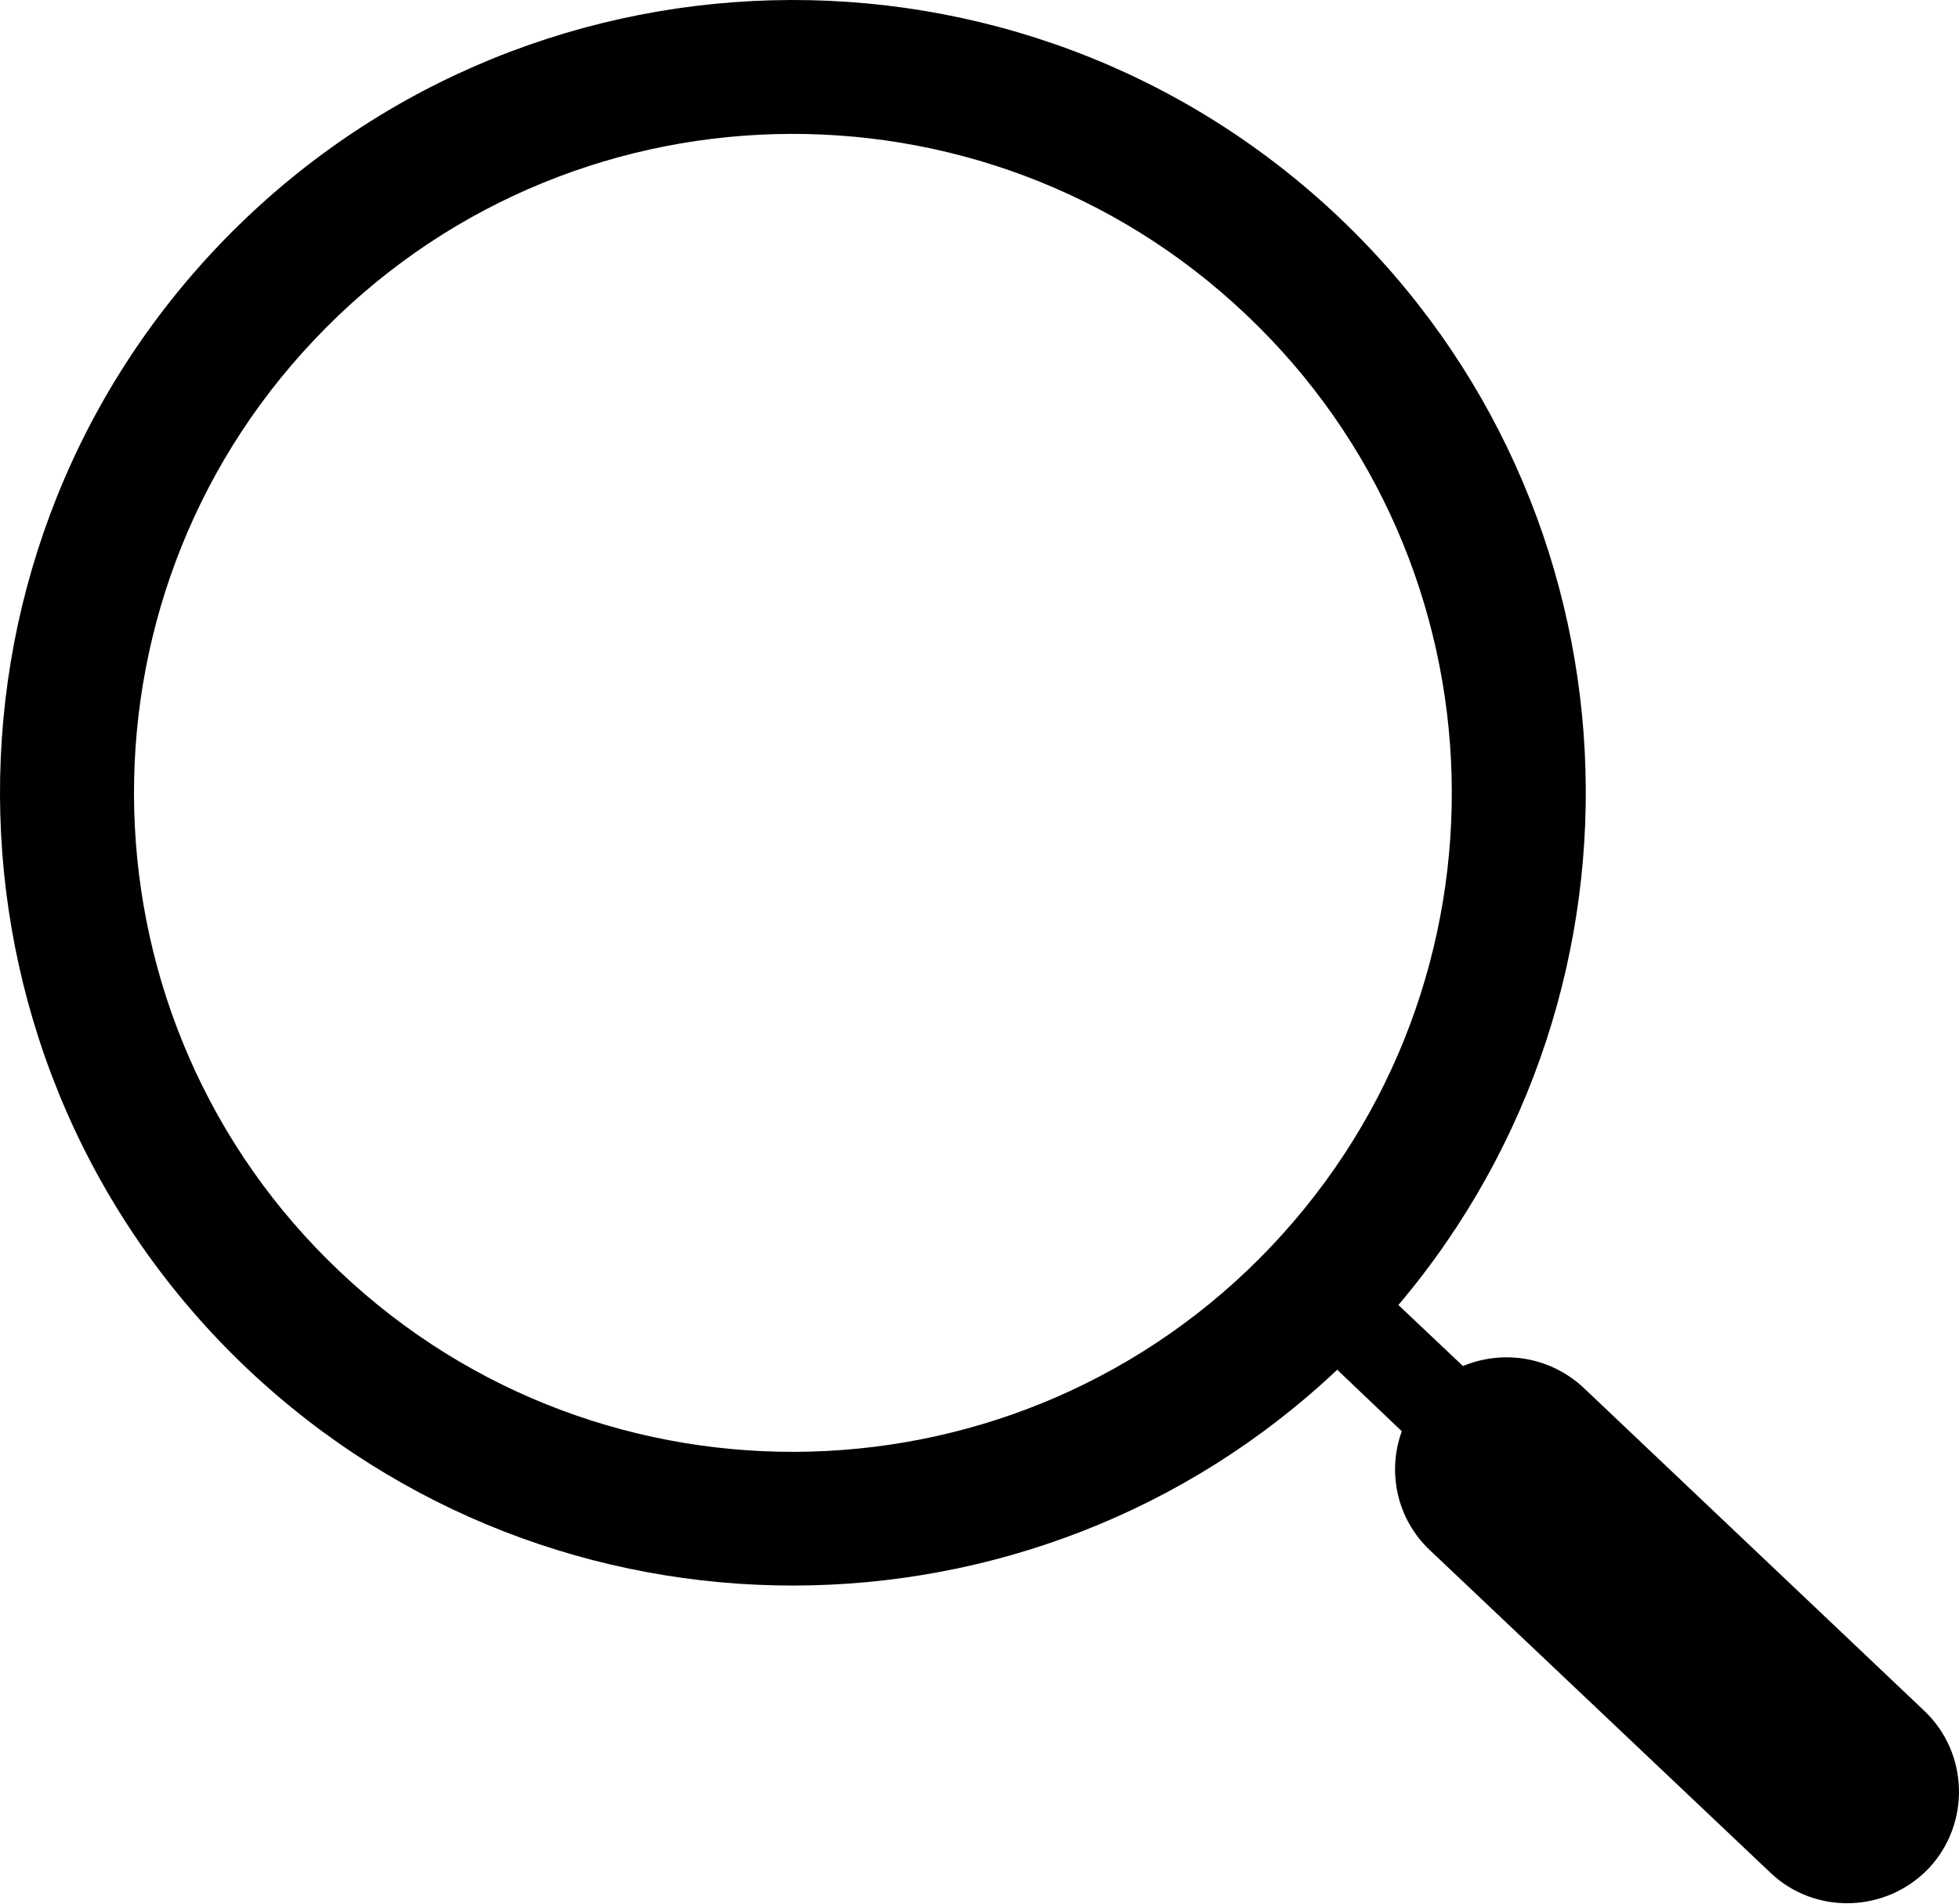
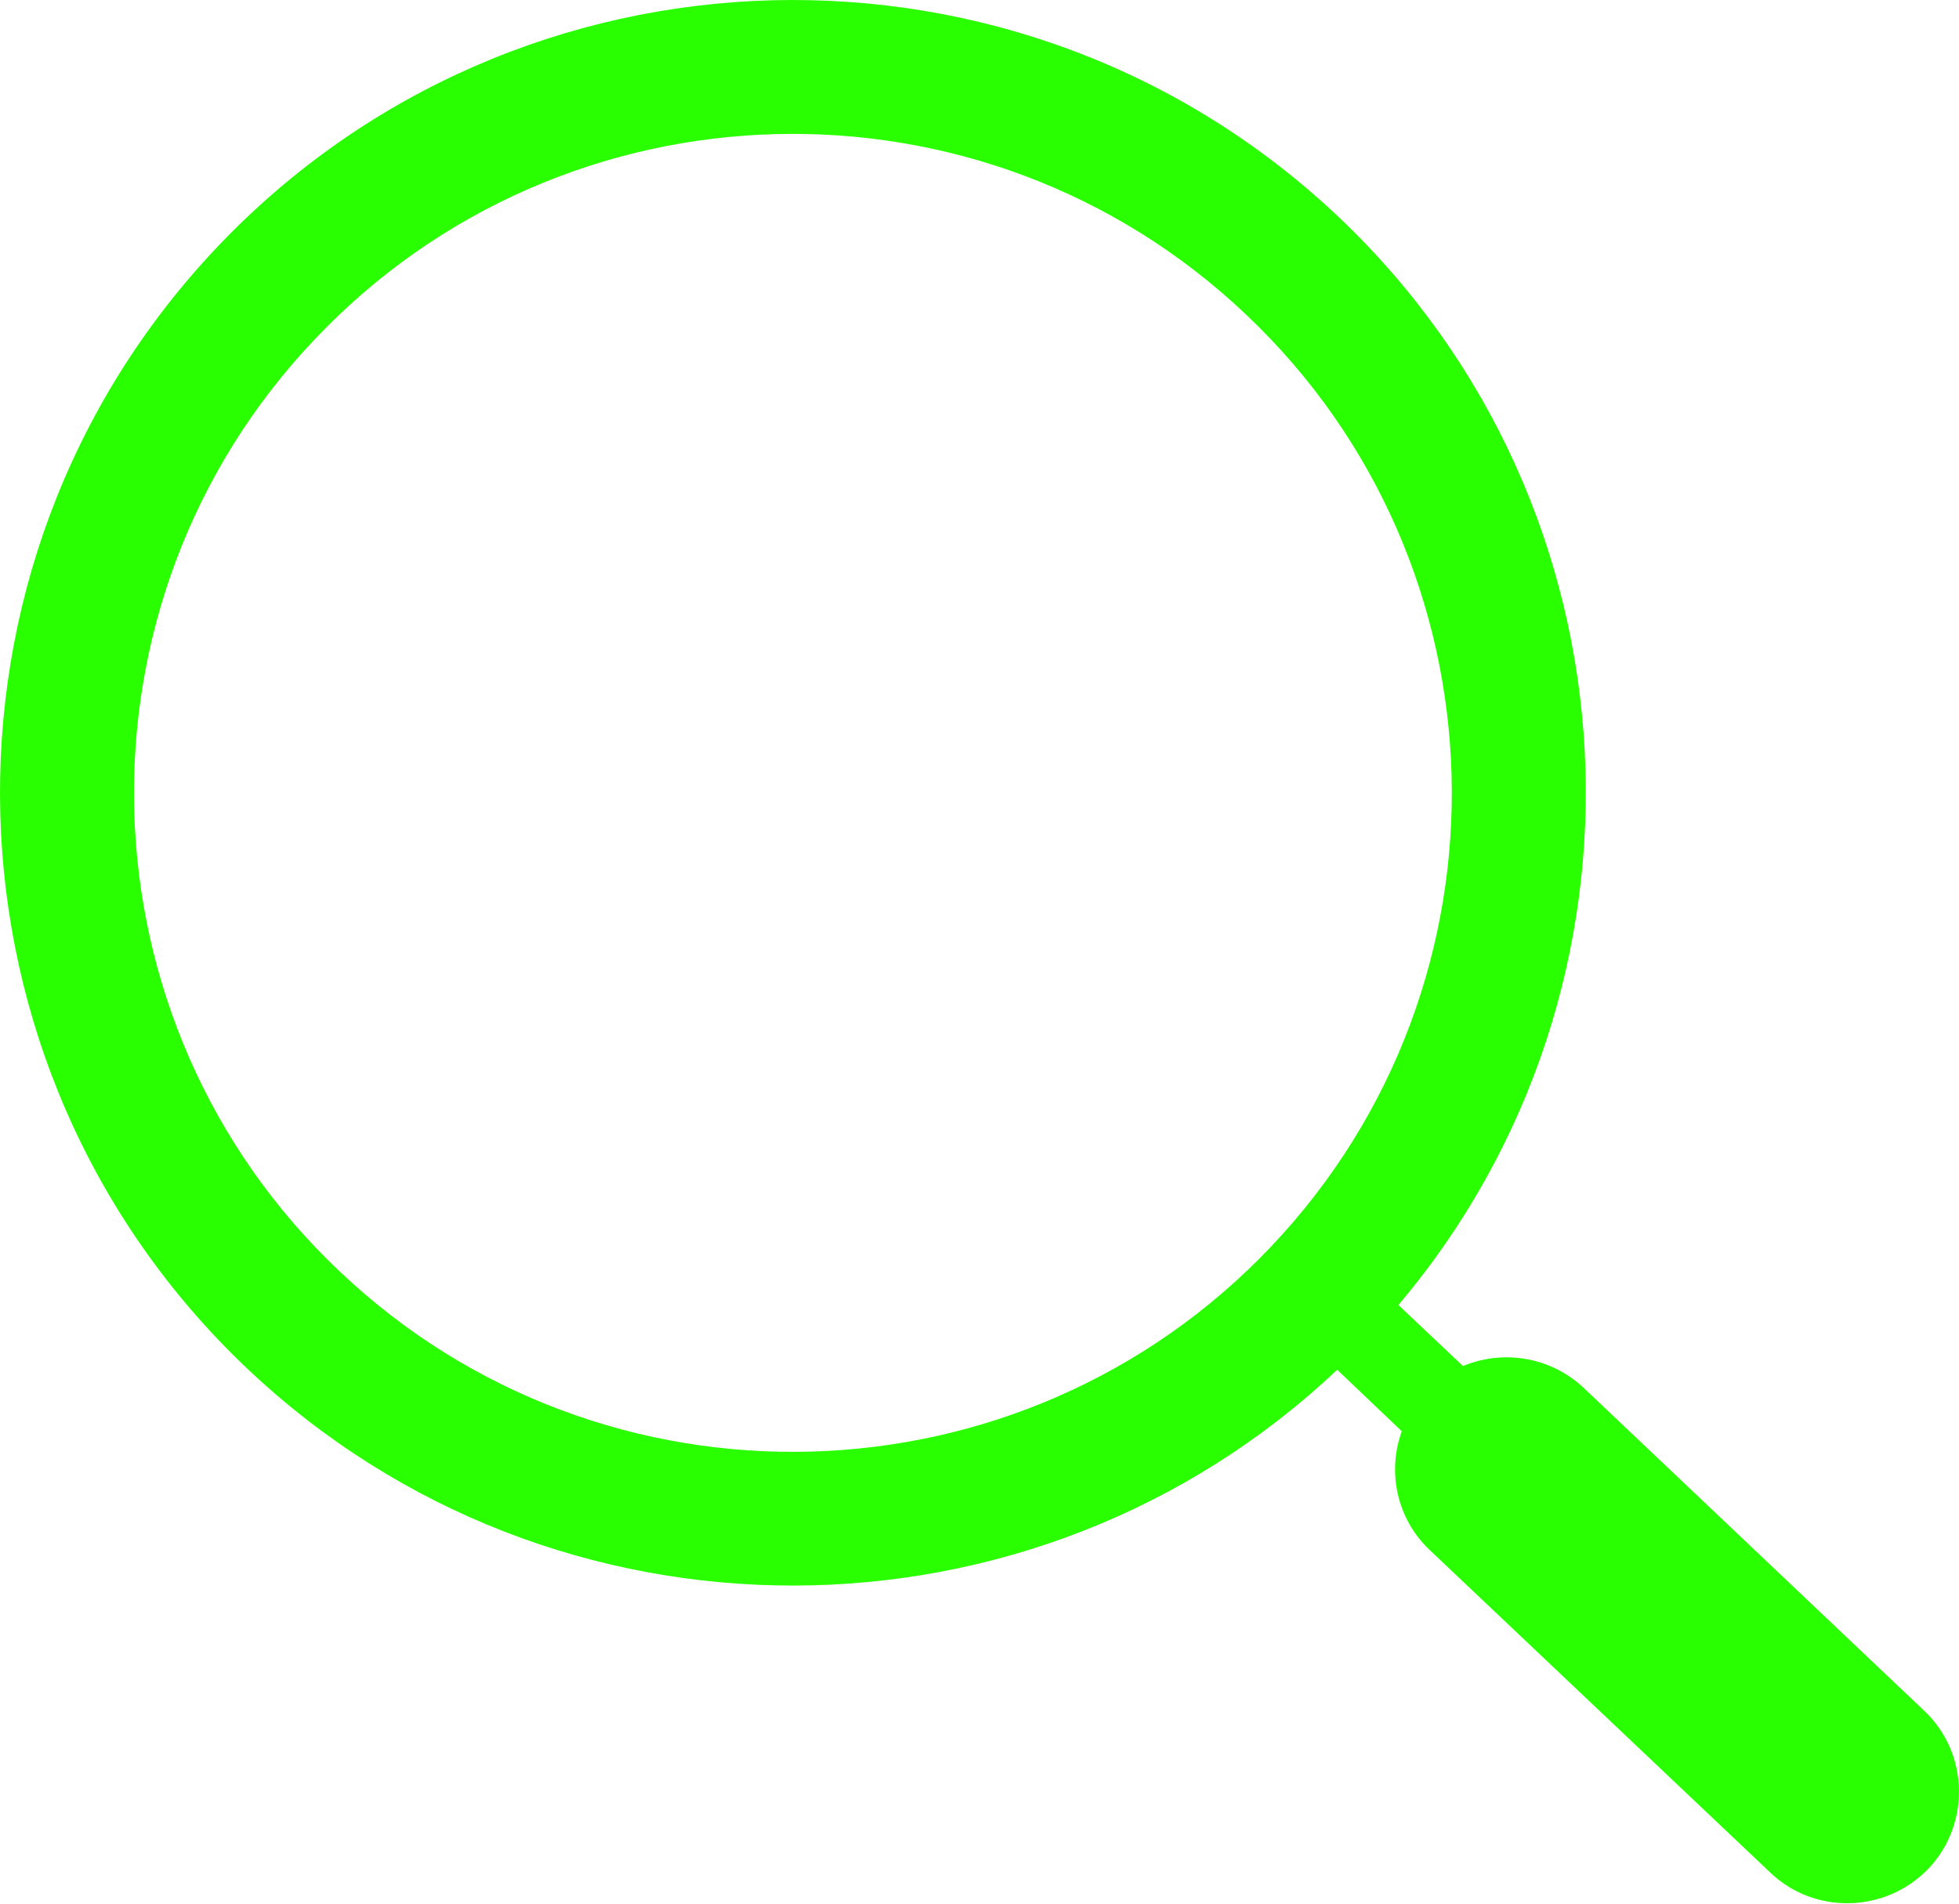
- <svg xmlns="http://www.w3.org/2000/svg" id="Capa_1" data-name="Capa 1" viewBox="0 0 943.03 916.25">
+ <svg xmlns="http://www.w3.org/2000/svg" id="Capa_1" data-name="Capa 1" viewBox="0 0 943.03 916.25" fill="#2aff00">
  <path d="M926.16,823.47l-163.85-155.37c-16.15-15.06-38.84-18.45-58.06-10.46l-31.09-29.38c129.89-153.46,118.85-383.89-28.75-523.79C491.43-40.31,249.26-33.83,104.41,119.09c-144.75,152.92-138.16,394.96,14.57,539.76,147.74,139.84,378.66,138.56,524.73.57l31.09,29.62c-7.09,19.45-2.48,42.1,13.39,57.12l164.2,155.53c21.35,20.23,55.51,19.29,76.04-2.21,20.18-21.4,19.44-55.61-2.28-76.01h0ZM611.99,600.01h0c-120.37,126.99-321.5,132.49-448.42,12.14-127.19-120.21-132.61-321.67-12.19-448.66,120.37-127.26,321.53-132.52,448.49-12.01,127.07,120.21,132.59,321.4,12.12,448.52h0Z" />
</svg>
